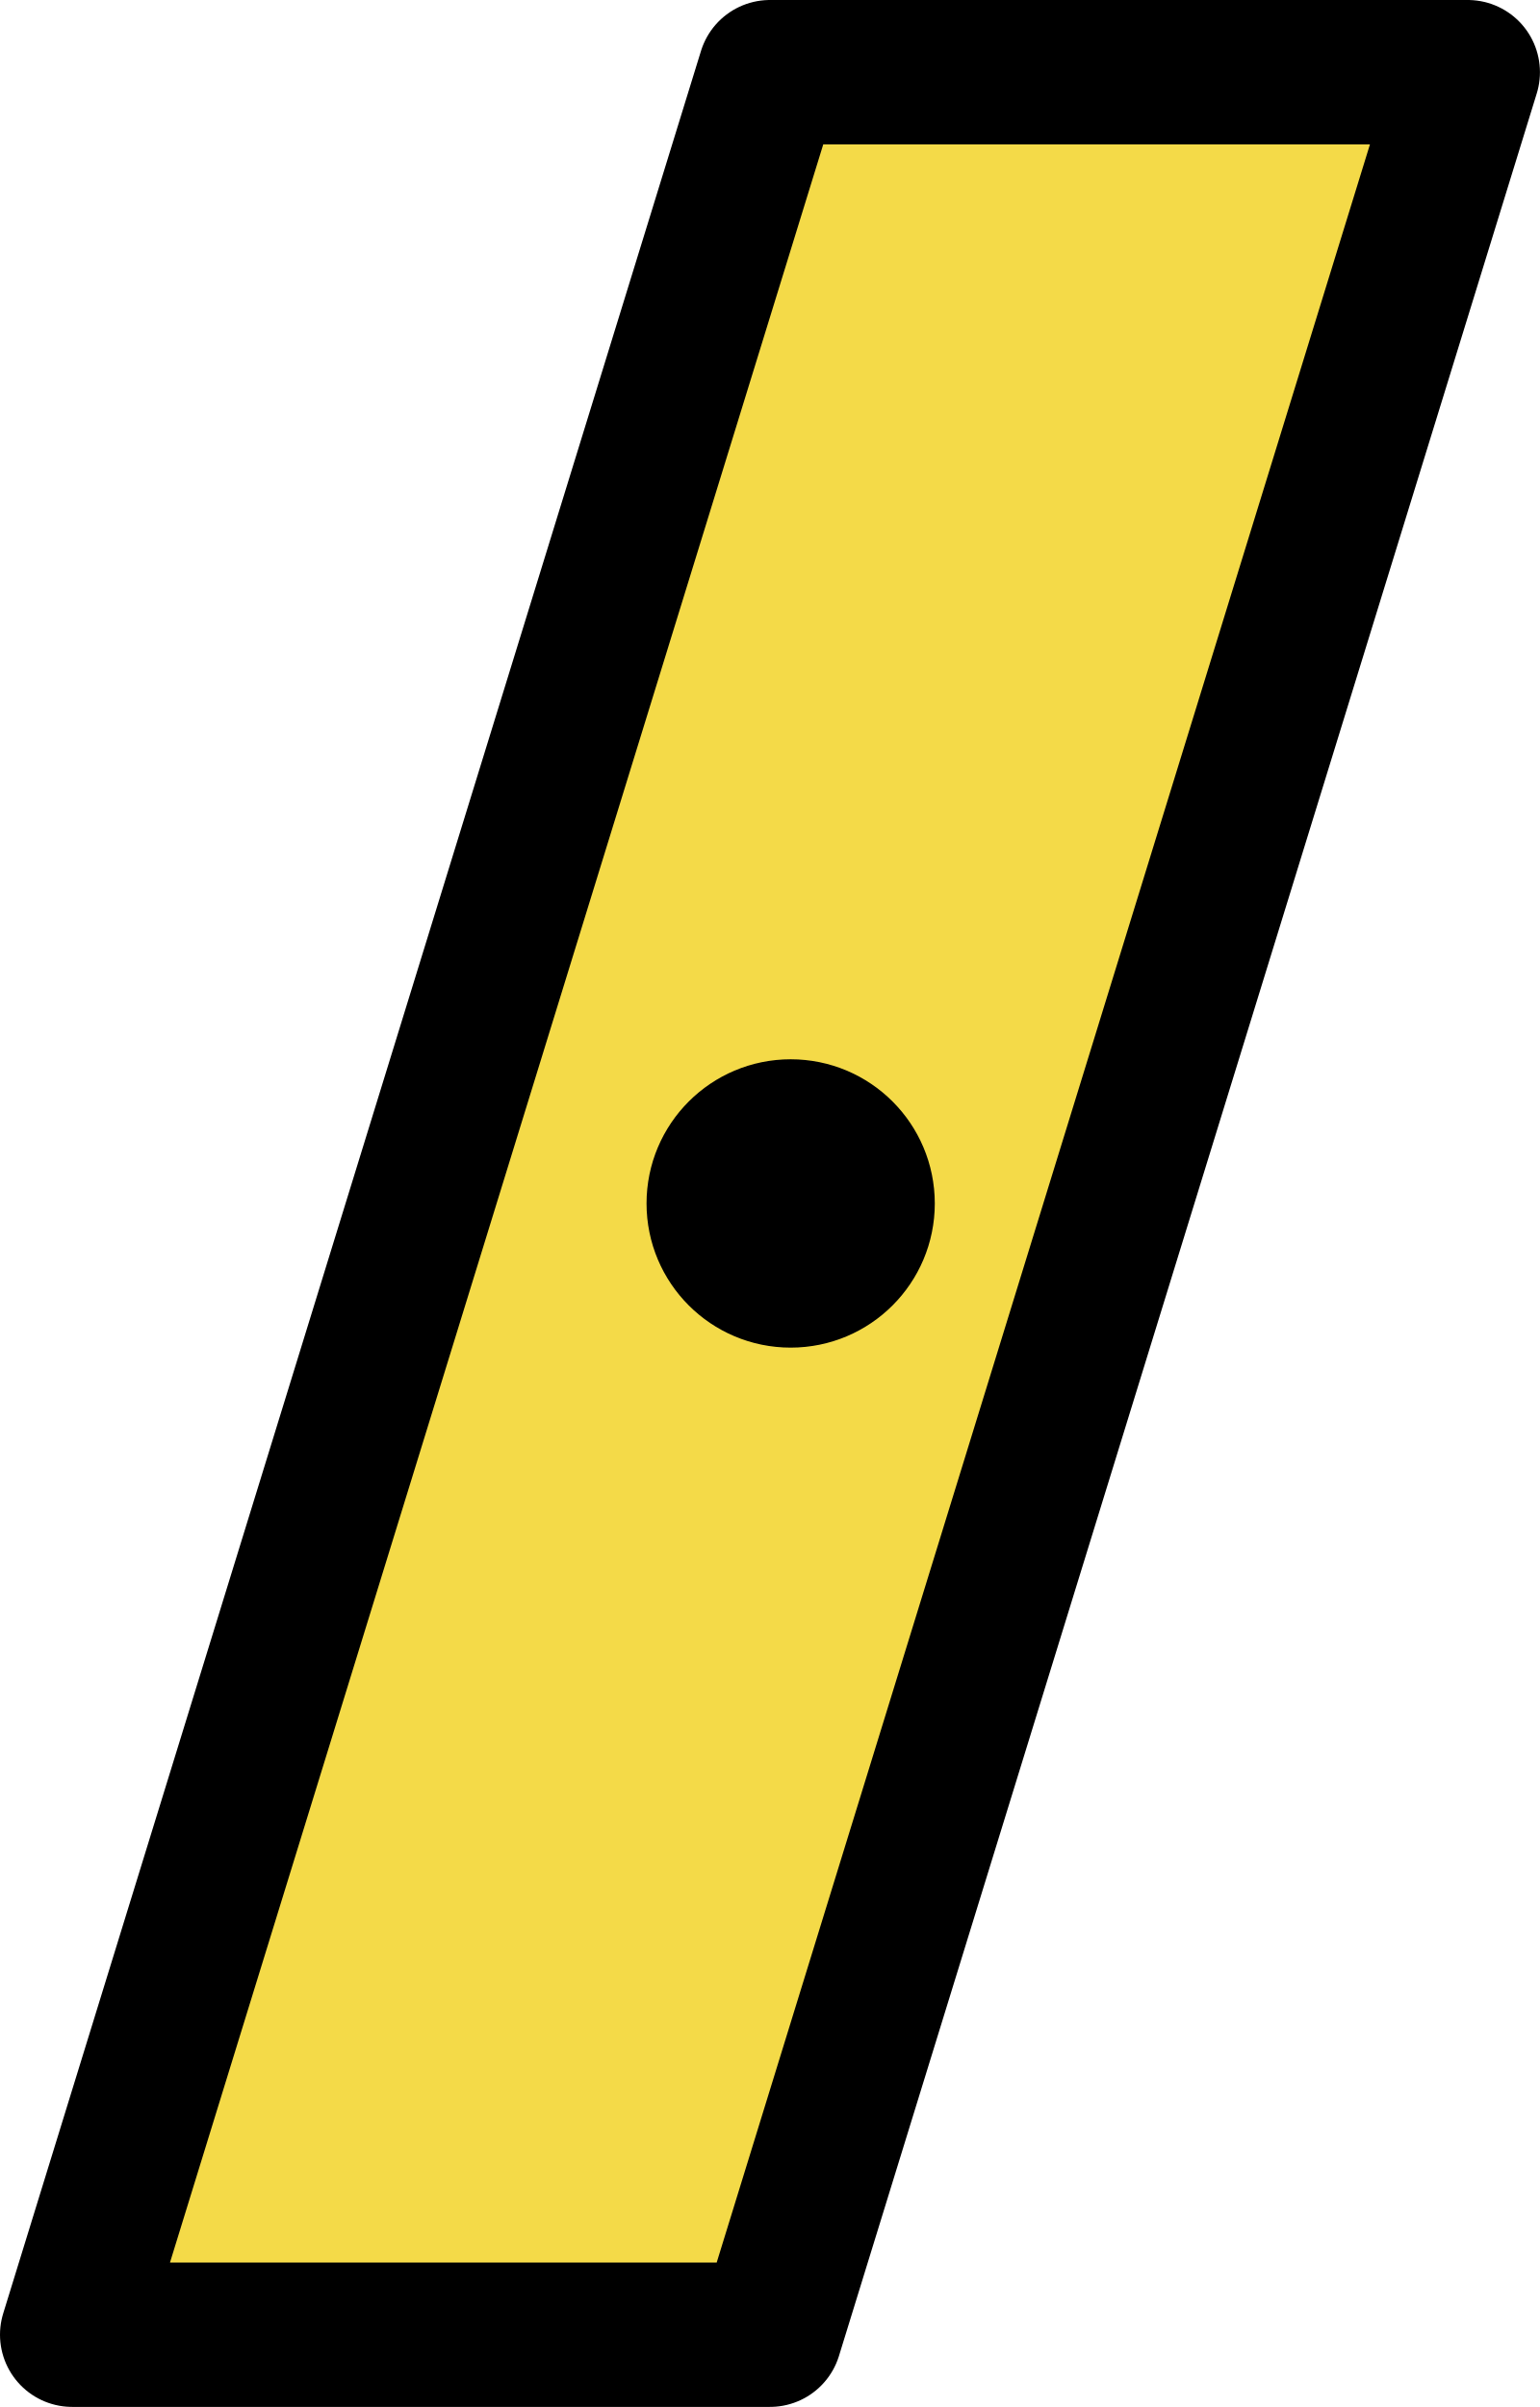
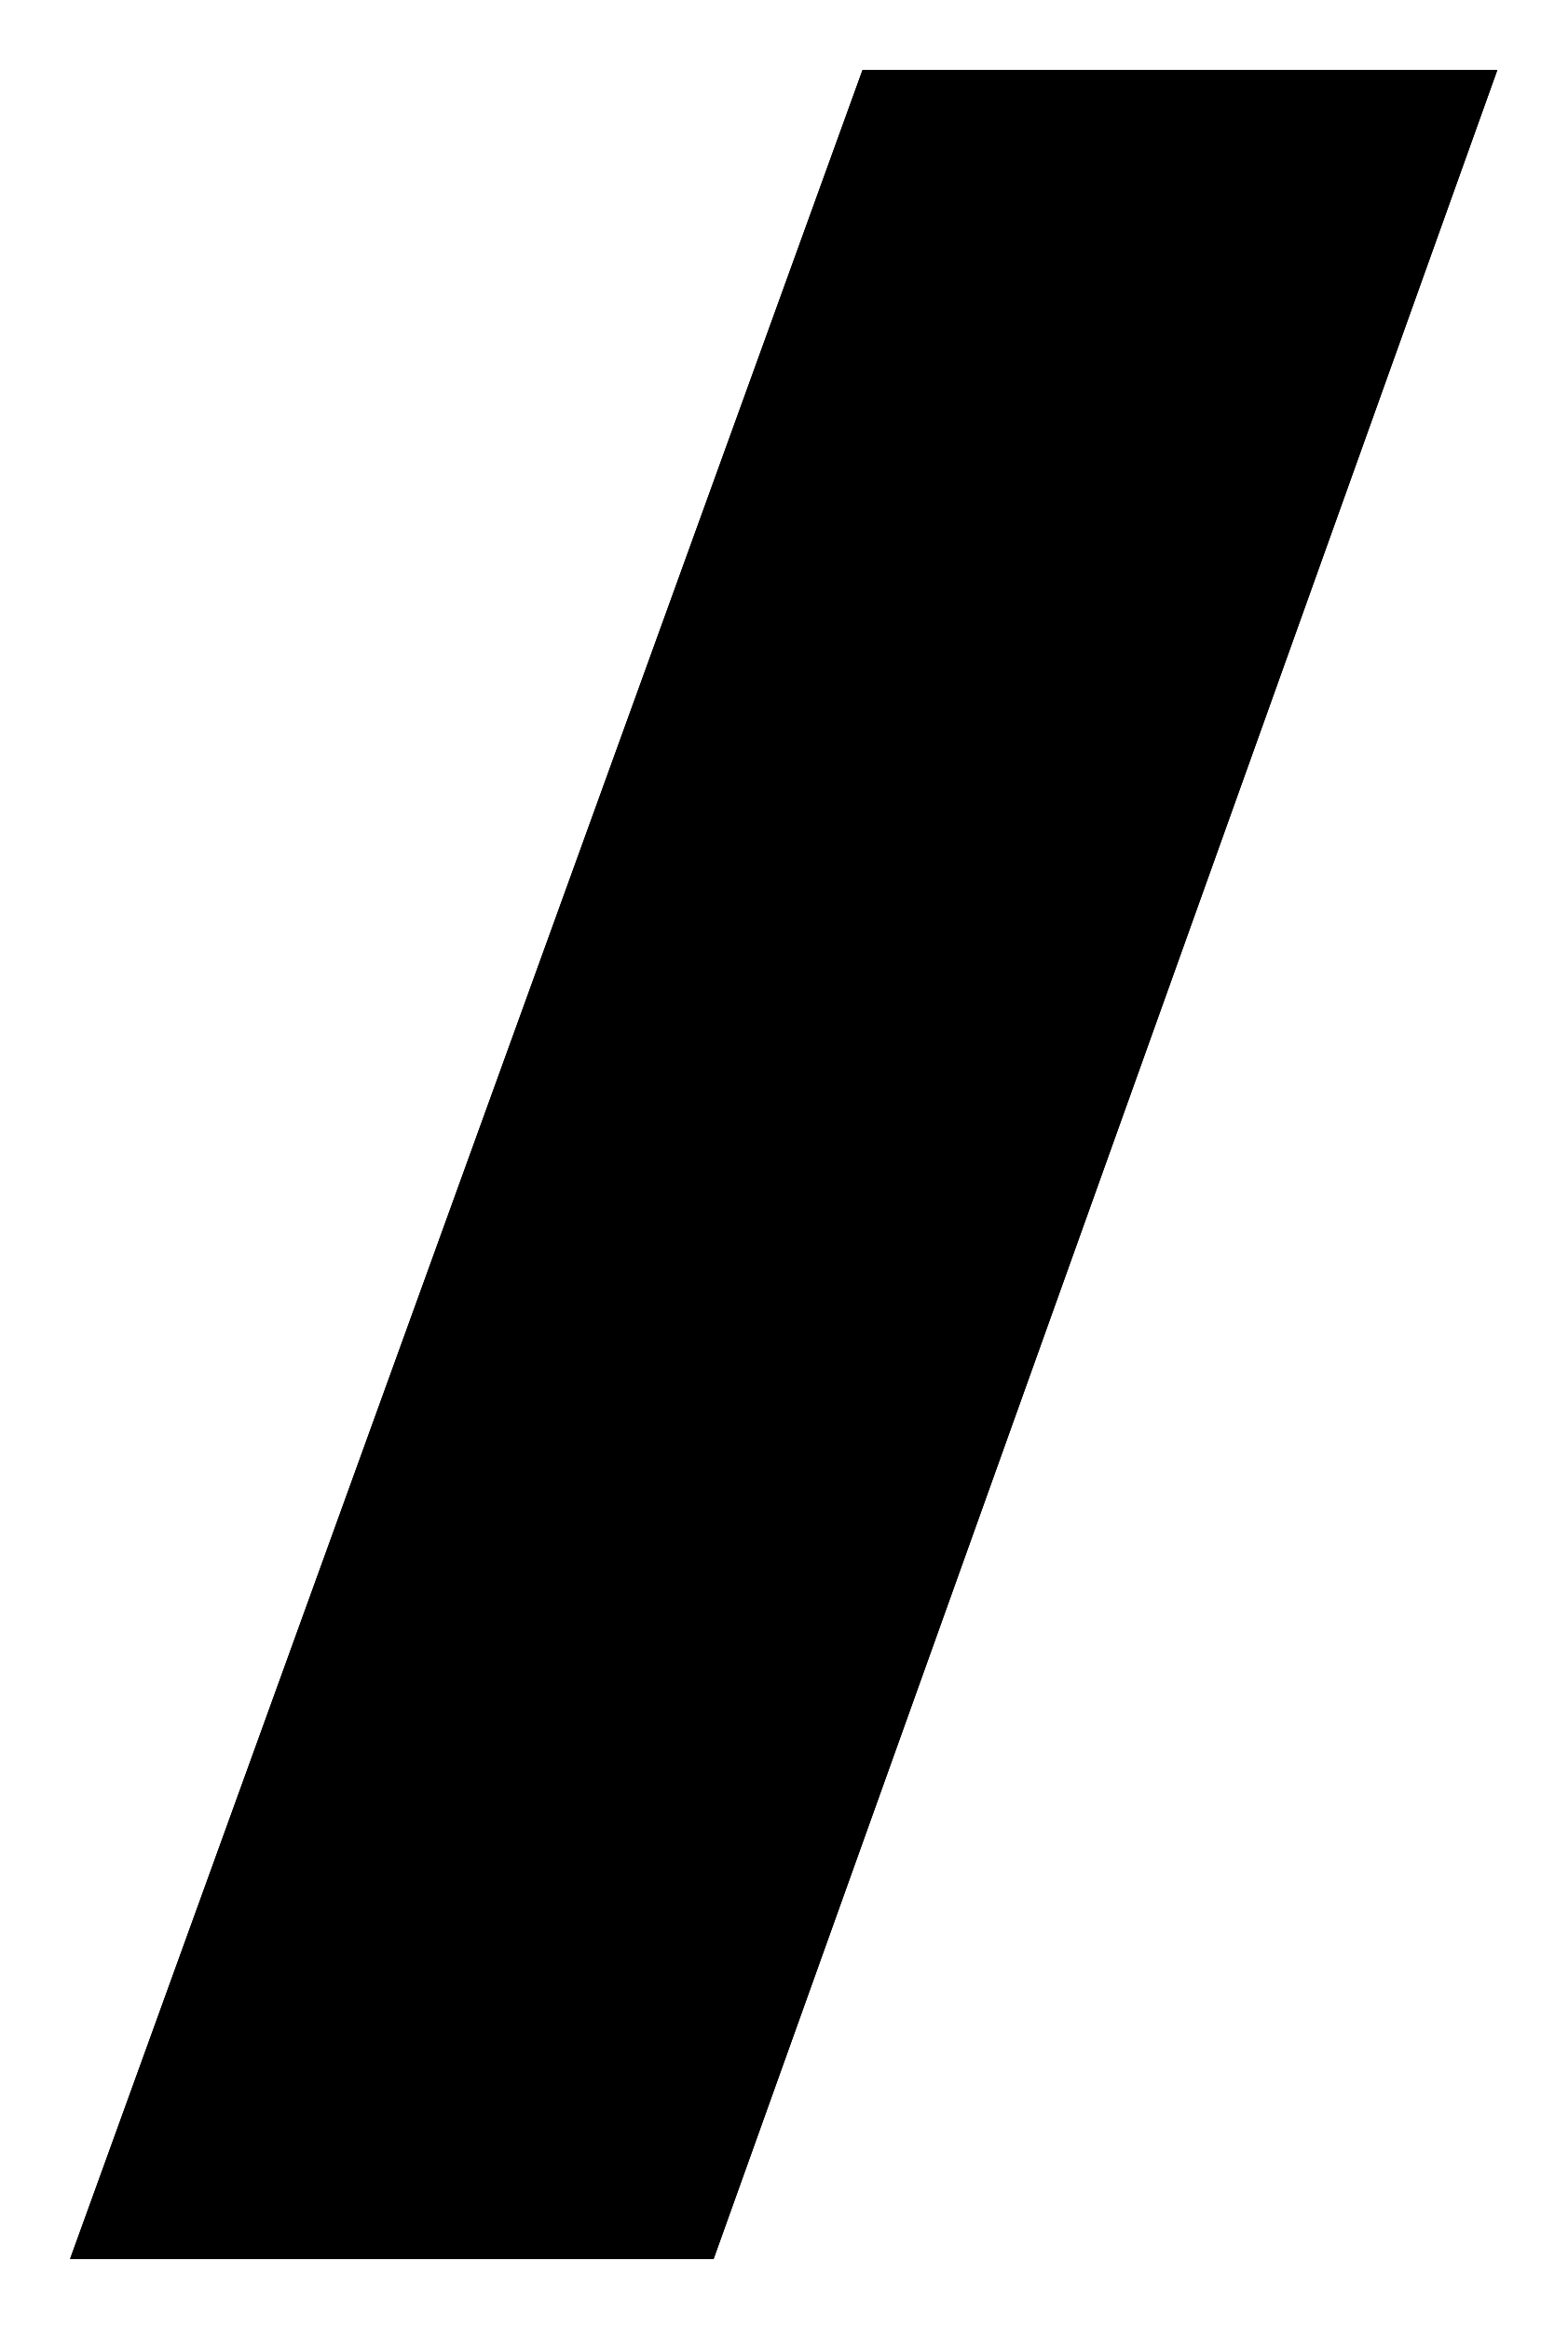
- <svg xmlns="http://www.w3.org/2000/svg" width="3.704mm" height="5.788mm" viewBox="0 0 3.704 5.788" version="1.1" id="svg5">
-   <defs id="defs2" />
-   <g id="layer1">
-     <g id="g10" transform="scale(1.157556)">
-       <path style="fill:#f4da48;fill-opacity:1;stroke:#000000;stroke-width:0.3;stroke-linecap:butt;stroke-linejoin:round;stroke-dasharray:none;stroke-opacity:1" d="M 3.05,0.15 H 1.6 L 0.15,4.85 H 1.6 Z" id="path400" />
-       <ellipse style="fill:#000000;fill-opacity:1;stroke:#000000;stroke-width:0.239;stroke-linecap:round;stroke-linejoin:round;stroke-dasharray:none;stroke-opacity:1" id="path17109" cx="1.643" cy="2.5" rx="0.18" ry="0.18" />
-     </g>
-   </g>
+ <svg xmlns="http://www.w3.org/2000/svg" version="1.2" baseProfile="tiny" xml:space="preserve" style="shape-rendering:geometricPrecision; fill-rule:evenodd;" width="3.58mm" height="5.32mm" viewBox="-1.85 -2.55 3.58 5.32">
+   <rect class="symbolBox layout" fill="none" x="-1.69" y="-2.39" height="5" width="3.26" />
+   <rect class="svgBox layout" fill="none" x="-1.69" y="-2.39" height="5" width="3.26" />
+   <path d=" M -1.69,2.61 L 0.12,-2.39 L 1.57,-2.39 L -0.22,2.61 L -1.67,2.61 L -1.69,2.61 Z" class="fCHYLW" />
+   <path d=" M -1.69,2.61 L 0.12,-2.39 L 1.57,-2.39 L -0.22,2.61 L -1.67,2.61" class="sl f0 sOUTLW" style="stroke-width: 0.32;" />
+   <circle class="fOUTLW" cx="0.27" cy="0.16" r="0.15" />
+   <circle class="pivotPoint layout" fill="none" cx="0" cy="0" r="1" />
</svg>
